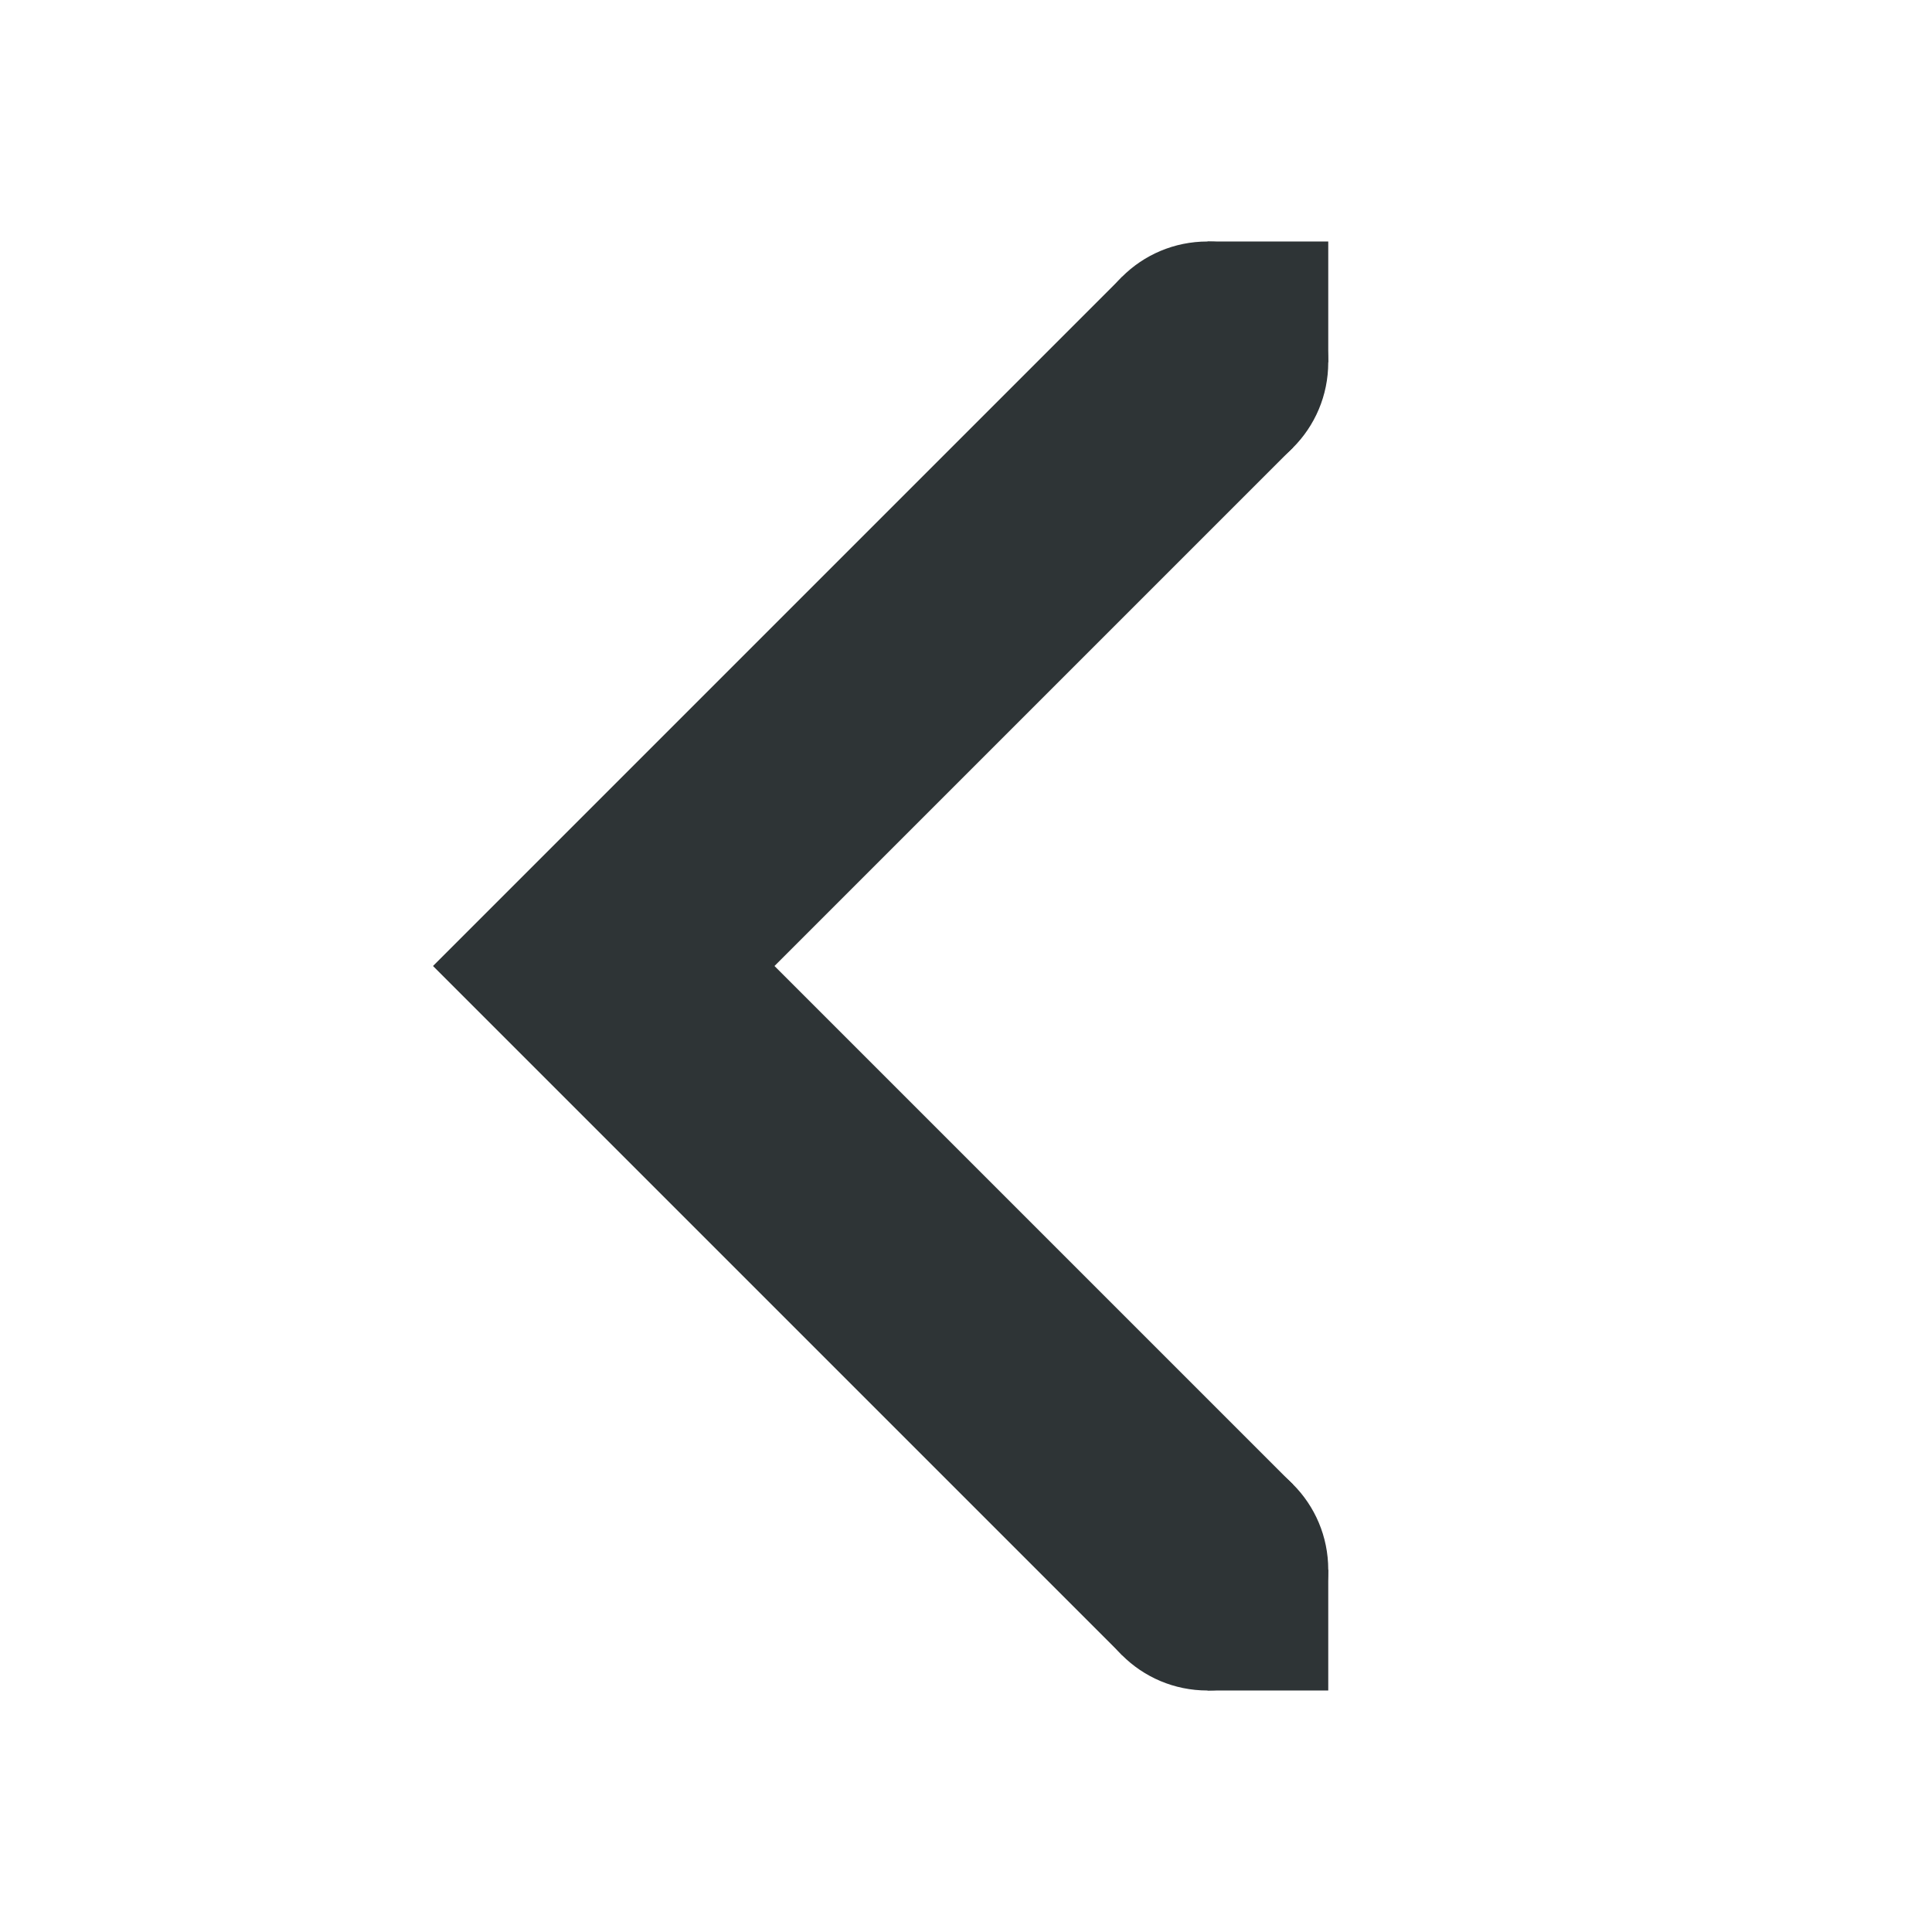
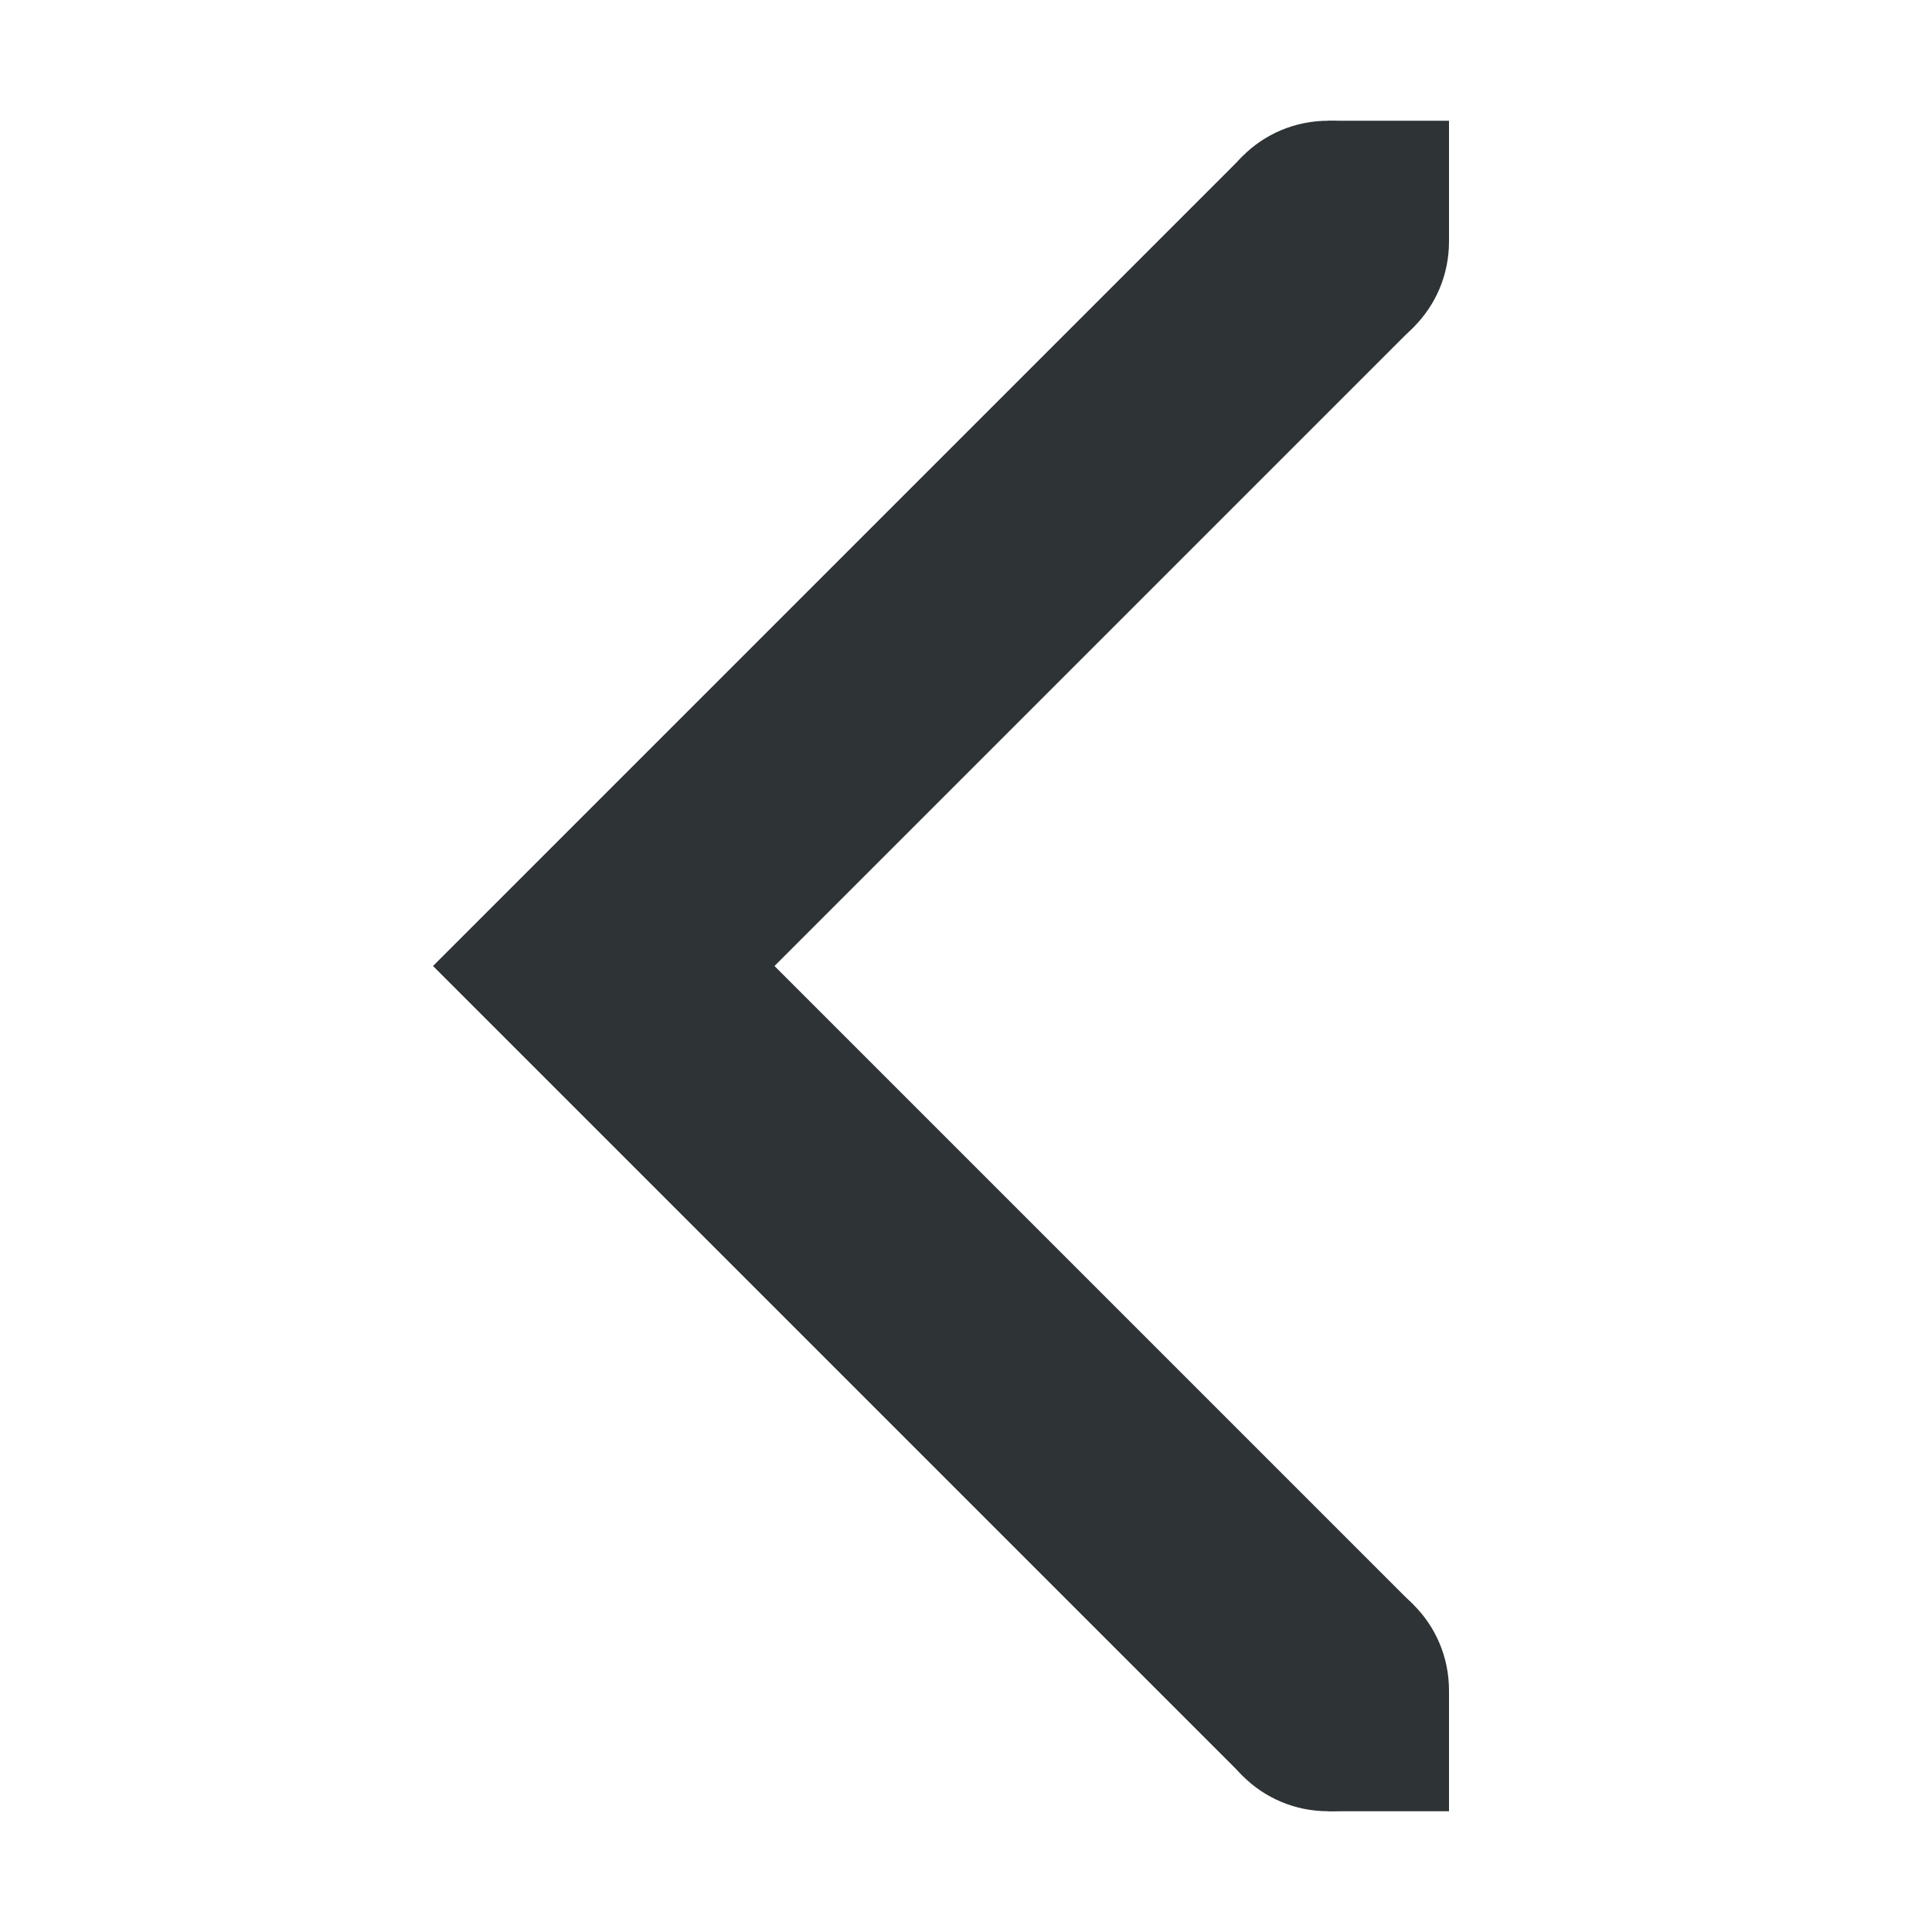
- <svg xmlns="http://www.w3.org/2000/svg" width="16" height="16">
-   <g color="#000" fill="#2e3436">
-     <path d="M9.293 2.293L3.586 8l5.707 5.707 1.414-1.414L6.414 8l4.293-4.293z" style="line-height:normal;font-variant-ligatures:normal;font-variant-position:normal;font-variant-caps:normal;font-variant-numeric:normal;font-variant-alternates:normal;font-feature-settings:normal;text-indent:0;text-align:start;text-decoration-line:none;text-decoration-style:solid;text-decoration-color:#000;text-transform:none;text-orientation:mixed;white-space:normal;shape-padding:0;isolation:auto;mix-blend-mode:normal;solid-color:#000;solid-opacity:1;marker:none" font-weight="400" font-family="sans-serif" overflow="visible" />
-     <path d="M10 13h1v1h-1zm0-11h1v1h-1z" style="marker:none" overflow="visible" />
-     <path d="M10 2c.554 0 1 .446 1 1s-.446 1-1 1-1-.446-1-1 .446-1 1-1zm0 10c.554 0 1 .446 1 1s-.446 1-1 1-1-.446-1-1 .446-1 1-1z" style="marker:none" overflow="visible" />
+ <svg xmlns="http://www.w3.org/2000/svg" height="16px" viewBox="0 0 16 16" width="16px">
+   <g fill="#2e3436">
+     <path d="m 11.707 2.707 l -1.414 -1.414 l -6.707 6.707 l 6.707 6.707 l 1.414 -1.414 l -5.293 -5.293 z m 0 0" />
+     <path d="m 11 15 h 1 v -1 h -1 z m 0 0" />
+     <path d="m 11 2 h 1 v -1 h -1 z m 0 0" />
+     <path d="m 11 3 c 0.555 0 1 -0.445 1 -1 s -0.445 -1 -1 -1 s -1 0.445 -1 1 s 0.445 1 1 1 z m 0 0" />
+     <path d="m 11 15 c 0.555 0 1 -0.445 1 -1 s -0.445 -1 -1 -1 s -1 0.445 -1 1 s 0.445 1 1 1 z m 0 0" />
  </g>
</svg>
